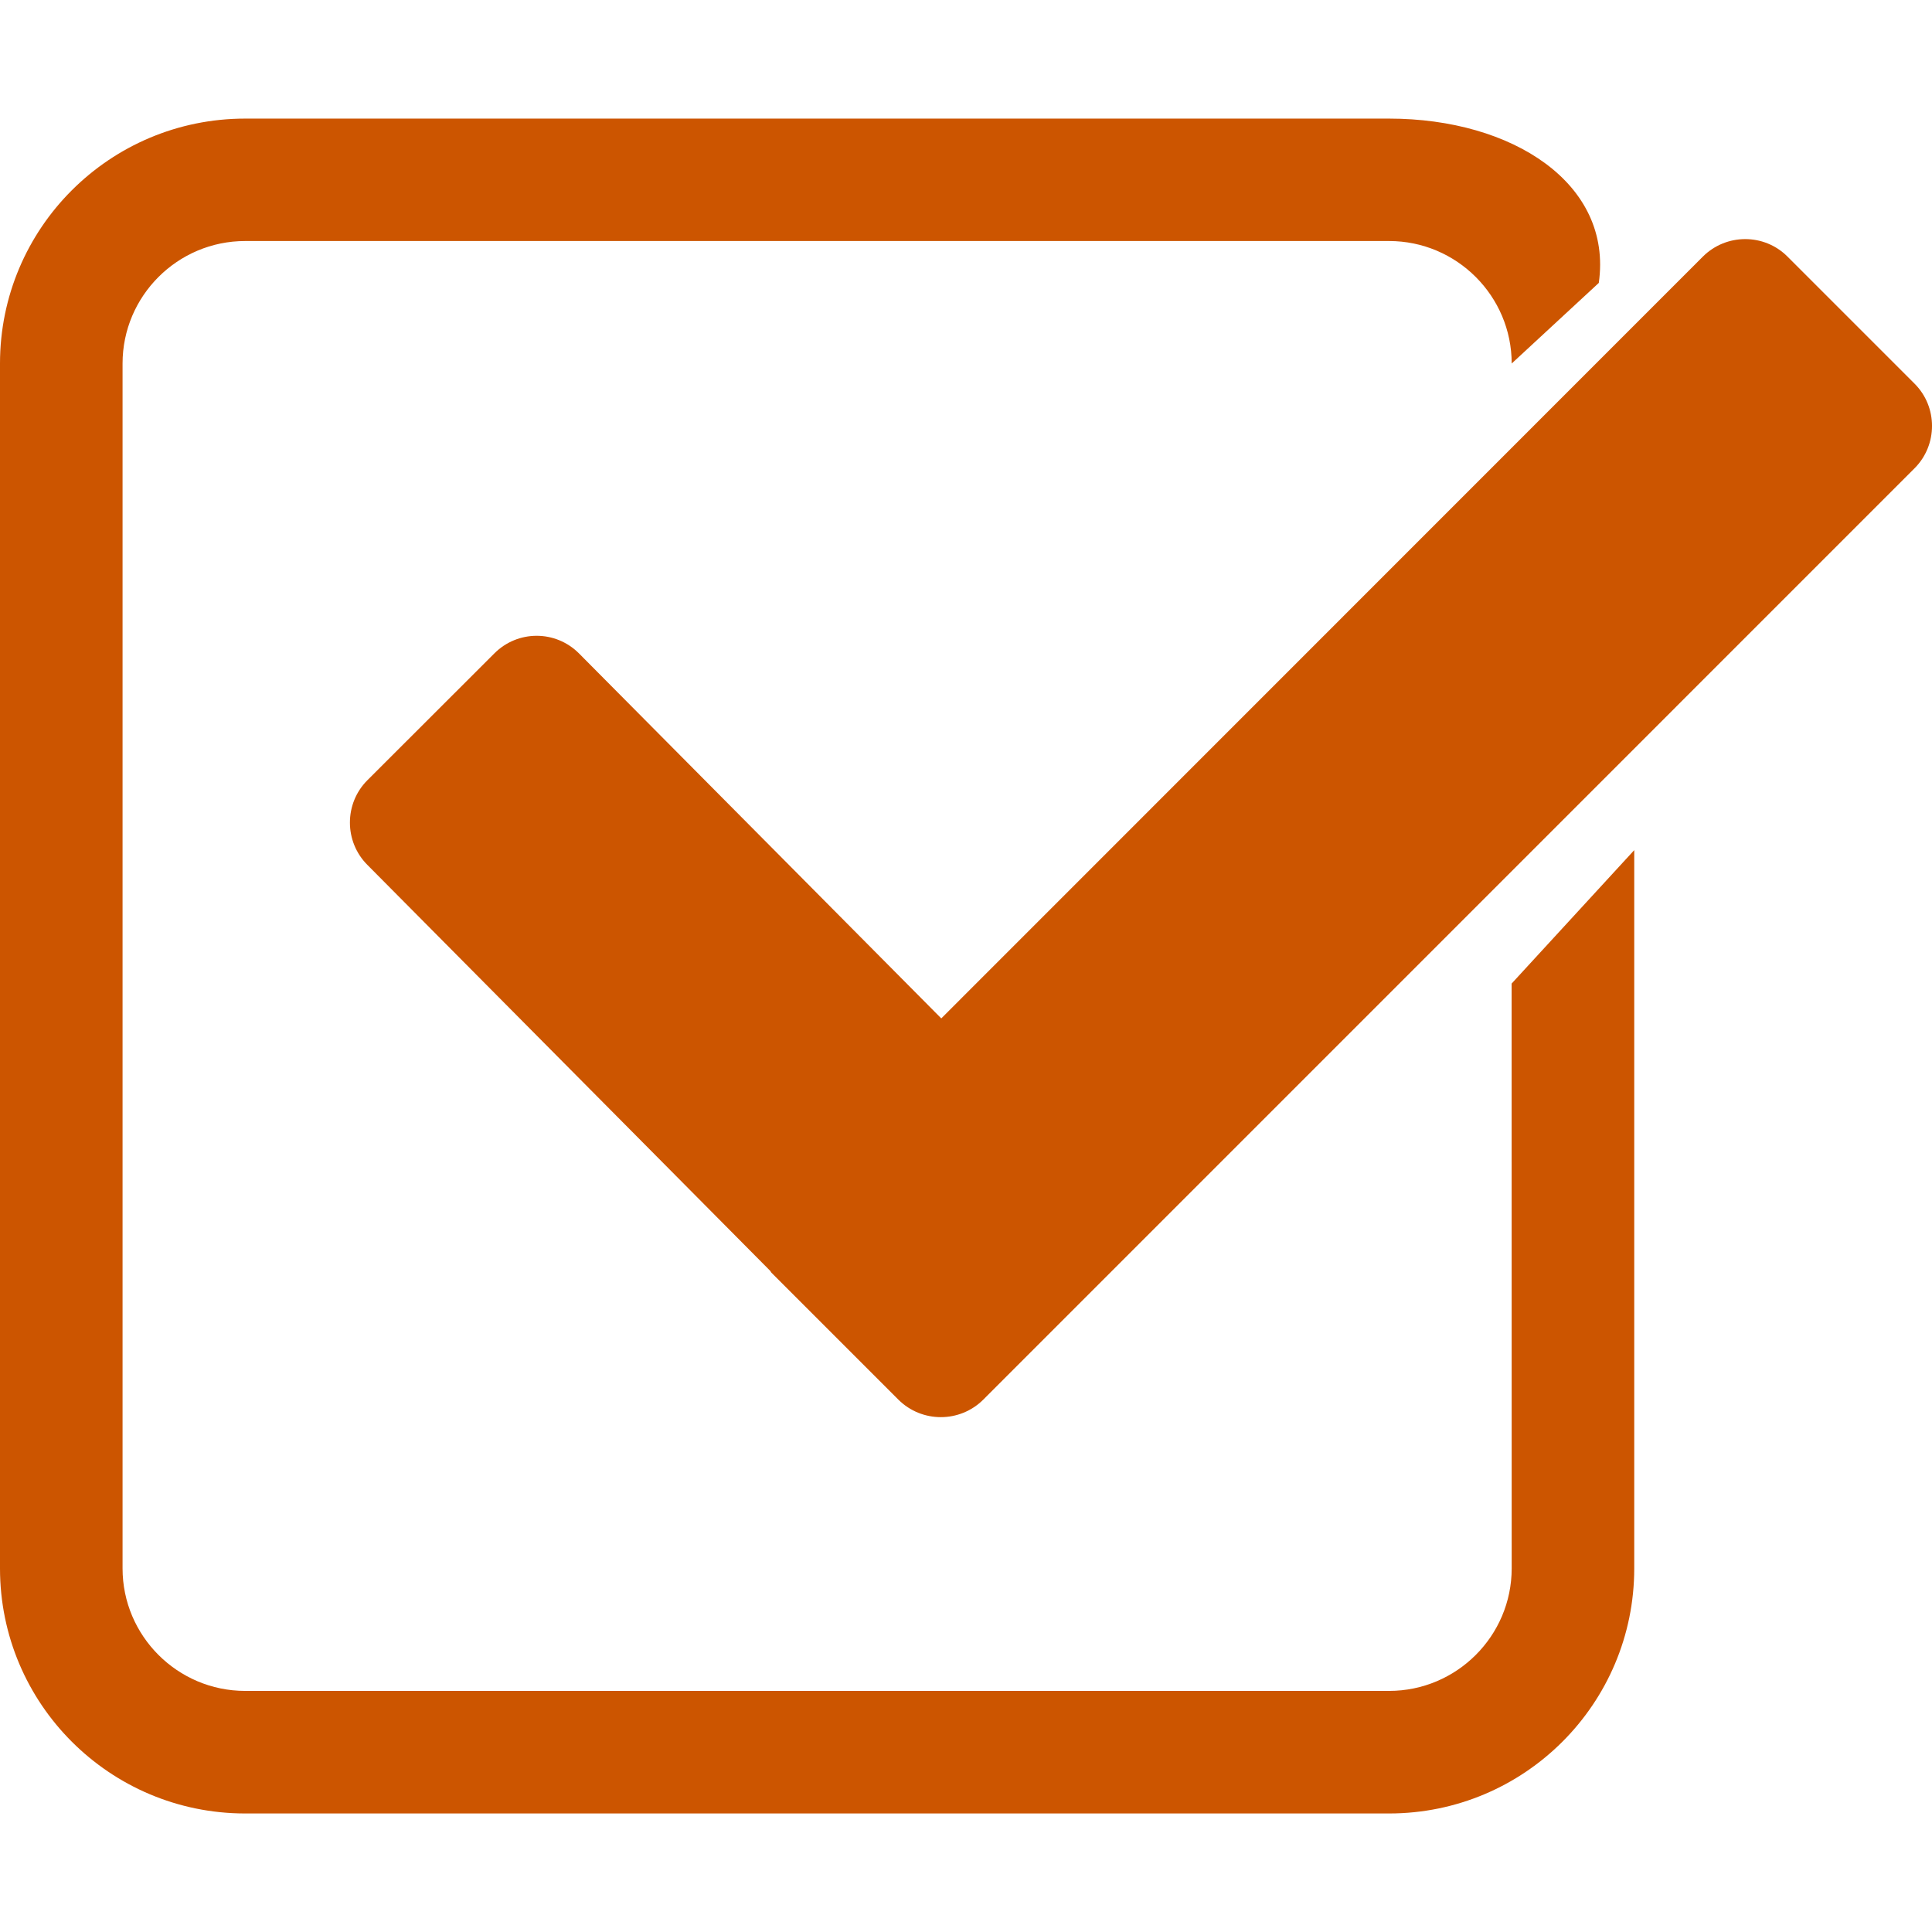
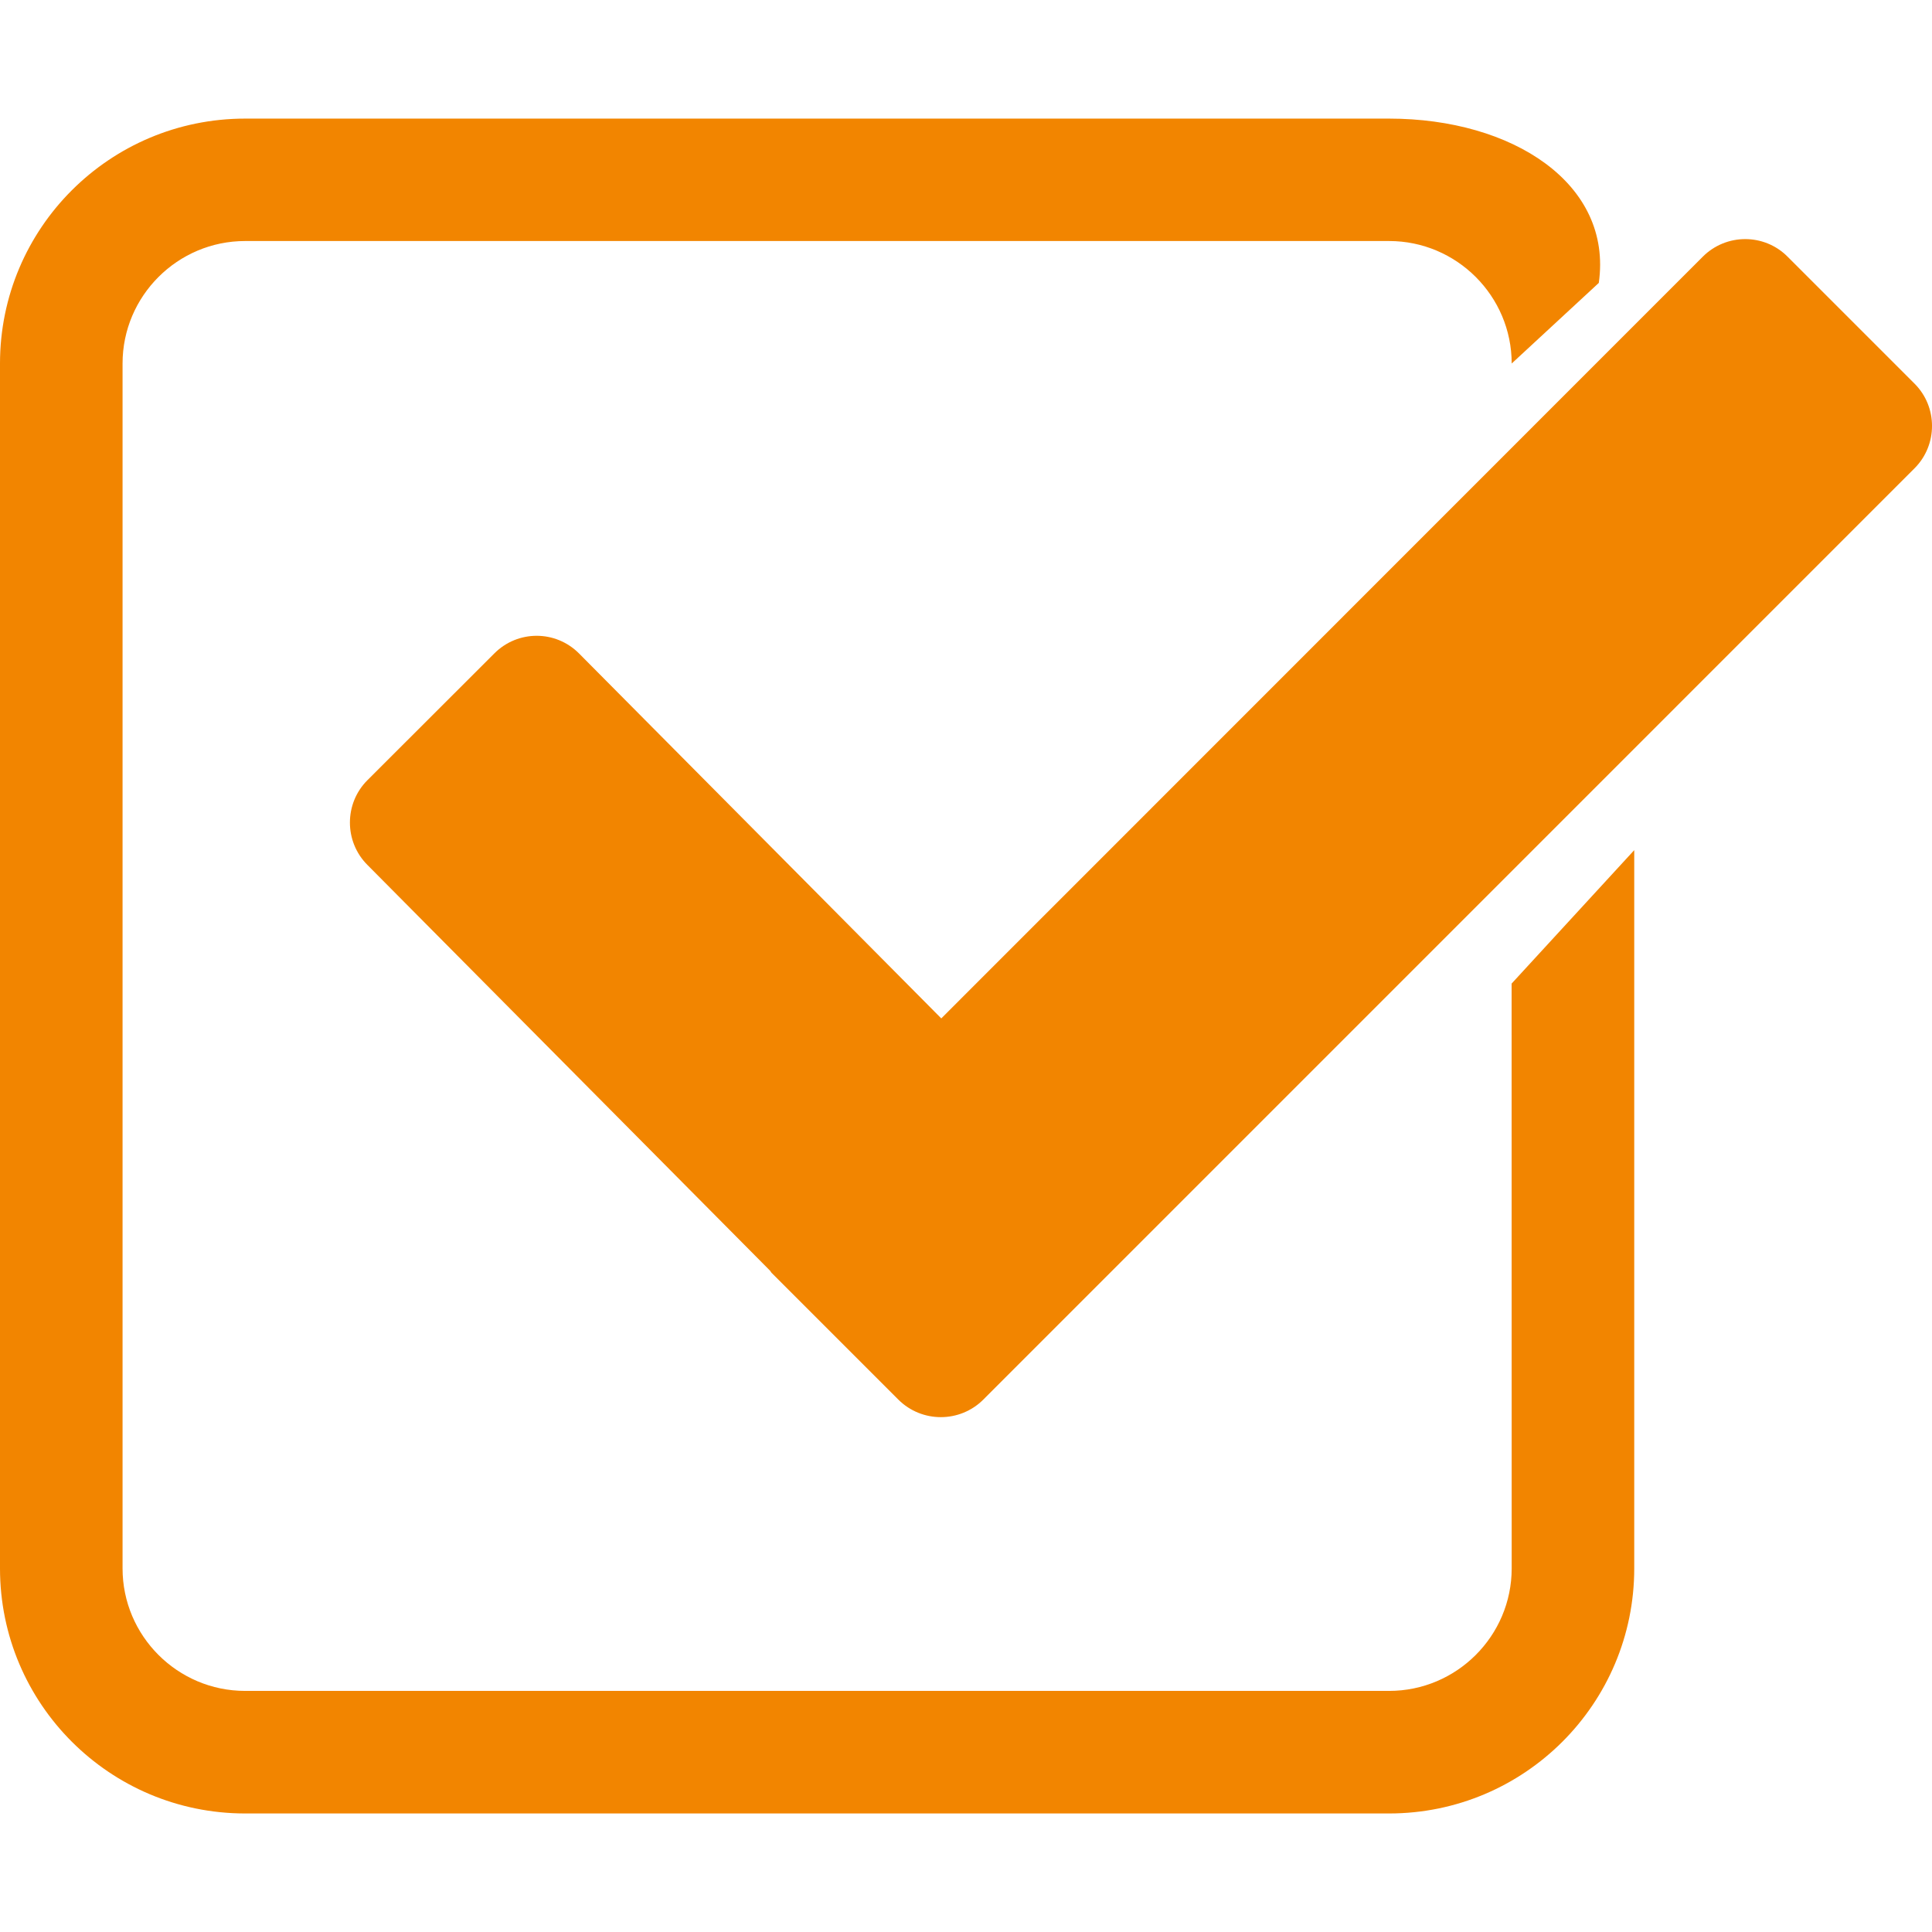
- <svg xmlns="http://www.w3.org/2000/svg" version="1.1" fill="#CC5500" id="Capa_1" x="0px" y="0px" viewBox="0 0 27.855 27.855" style="enable-background:new 0 0 27.855 27.855;" xml:space="preserve">
+ <svg xmlns="http://www.w3.org/2000/svg" version="1.1" fill="#F28500" id="Capa_1" x="0px" y="0px" viewBox="0 0 27.855 27.855" style="enable-background:new 0 0 27.855 27.855;" xml:space="preserve">
  <g>
    <path d="M27.604,6.751L14.176,20.18c-0.338,0.336-0.885,0.336-1.223,0l-0.27-0.27l0,0l-0.293-0.293l-1.268-1.268l-0.018-0.027   L5.297,12.47c-0.336-0.336-0.336-0.885,0-1.221l1.83-1.828c0.338-0.339,0.883-0.339,1.221,0l5.223,5.262L24.551,3.7   c0.338-0.337,0.885-0.337,1.221,0l1.832,1.832C27.939,5.867,27.939,6.415,27.604,6.751z" />
    <path d="M21.795,22.613c0,0.973-0.793,1.766-1.768,1.766H3.535c-0.975,0-1.768-0.793-1.768-1.766V5.241   c0-0.973,0.793-1.766,1.768-1.766h16.492c0.975,0,1.768,0.793,1.768,1.766l0,0l1.256-1.162c0.203-1.43-1.242-2.369-3.024-2.369   H3.535C1.582,1.71,0,3.29,0,5.241v17.372c0,1.951,1.582,3.533,3.535,3.533h16.492c1.953,0,3.535-1.582,3.535-3.533V12.257   l-1.768,1.924L21.795,22.613L21.795,22.613z" />
    <g>
	</g>
    <g>
	</g>
    <g>
	</g>
    <g>
	</g>
    <g>
	</g>
    <g>
	</g>
    <g>
	</g>
    <g>
	</g>
    <g>
	</g>
    <g>
	</g>
    <g>
	</g>
    <g>
	</g>
    <g>
	</g>
    <g>
	</g>
    <g>
	</g>
  </g>
  <g>
</g>
  <g>
</g>
  <g>
</g>
  <g>
</g>
  <g>
</g>
  <g>
</g>
  <g>
</g>
  <g>
</g>
  <g>
</g>
  <g>
</g>
  <g>
</g>
  <g>
</g>
  <g>
</g>
  <g>
</g>
  <g>
</g>
</svg>
